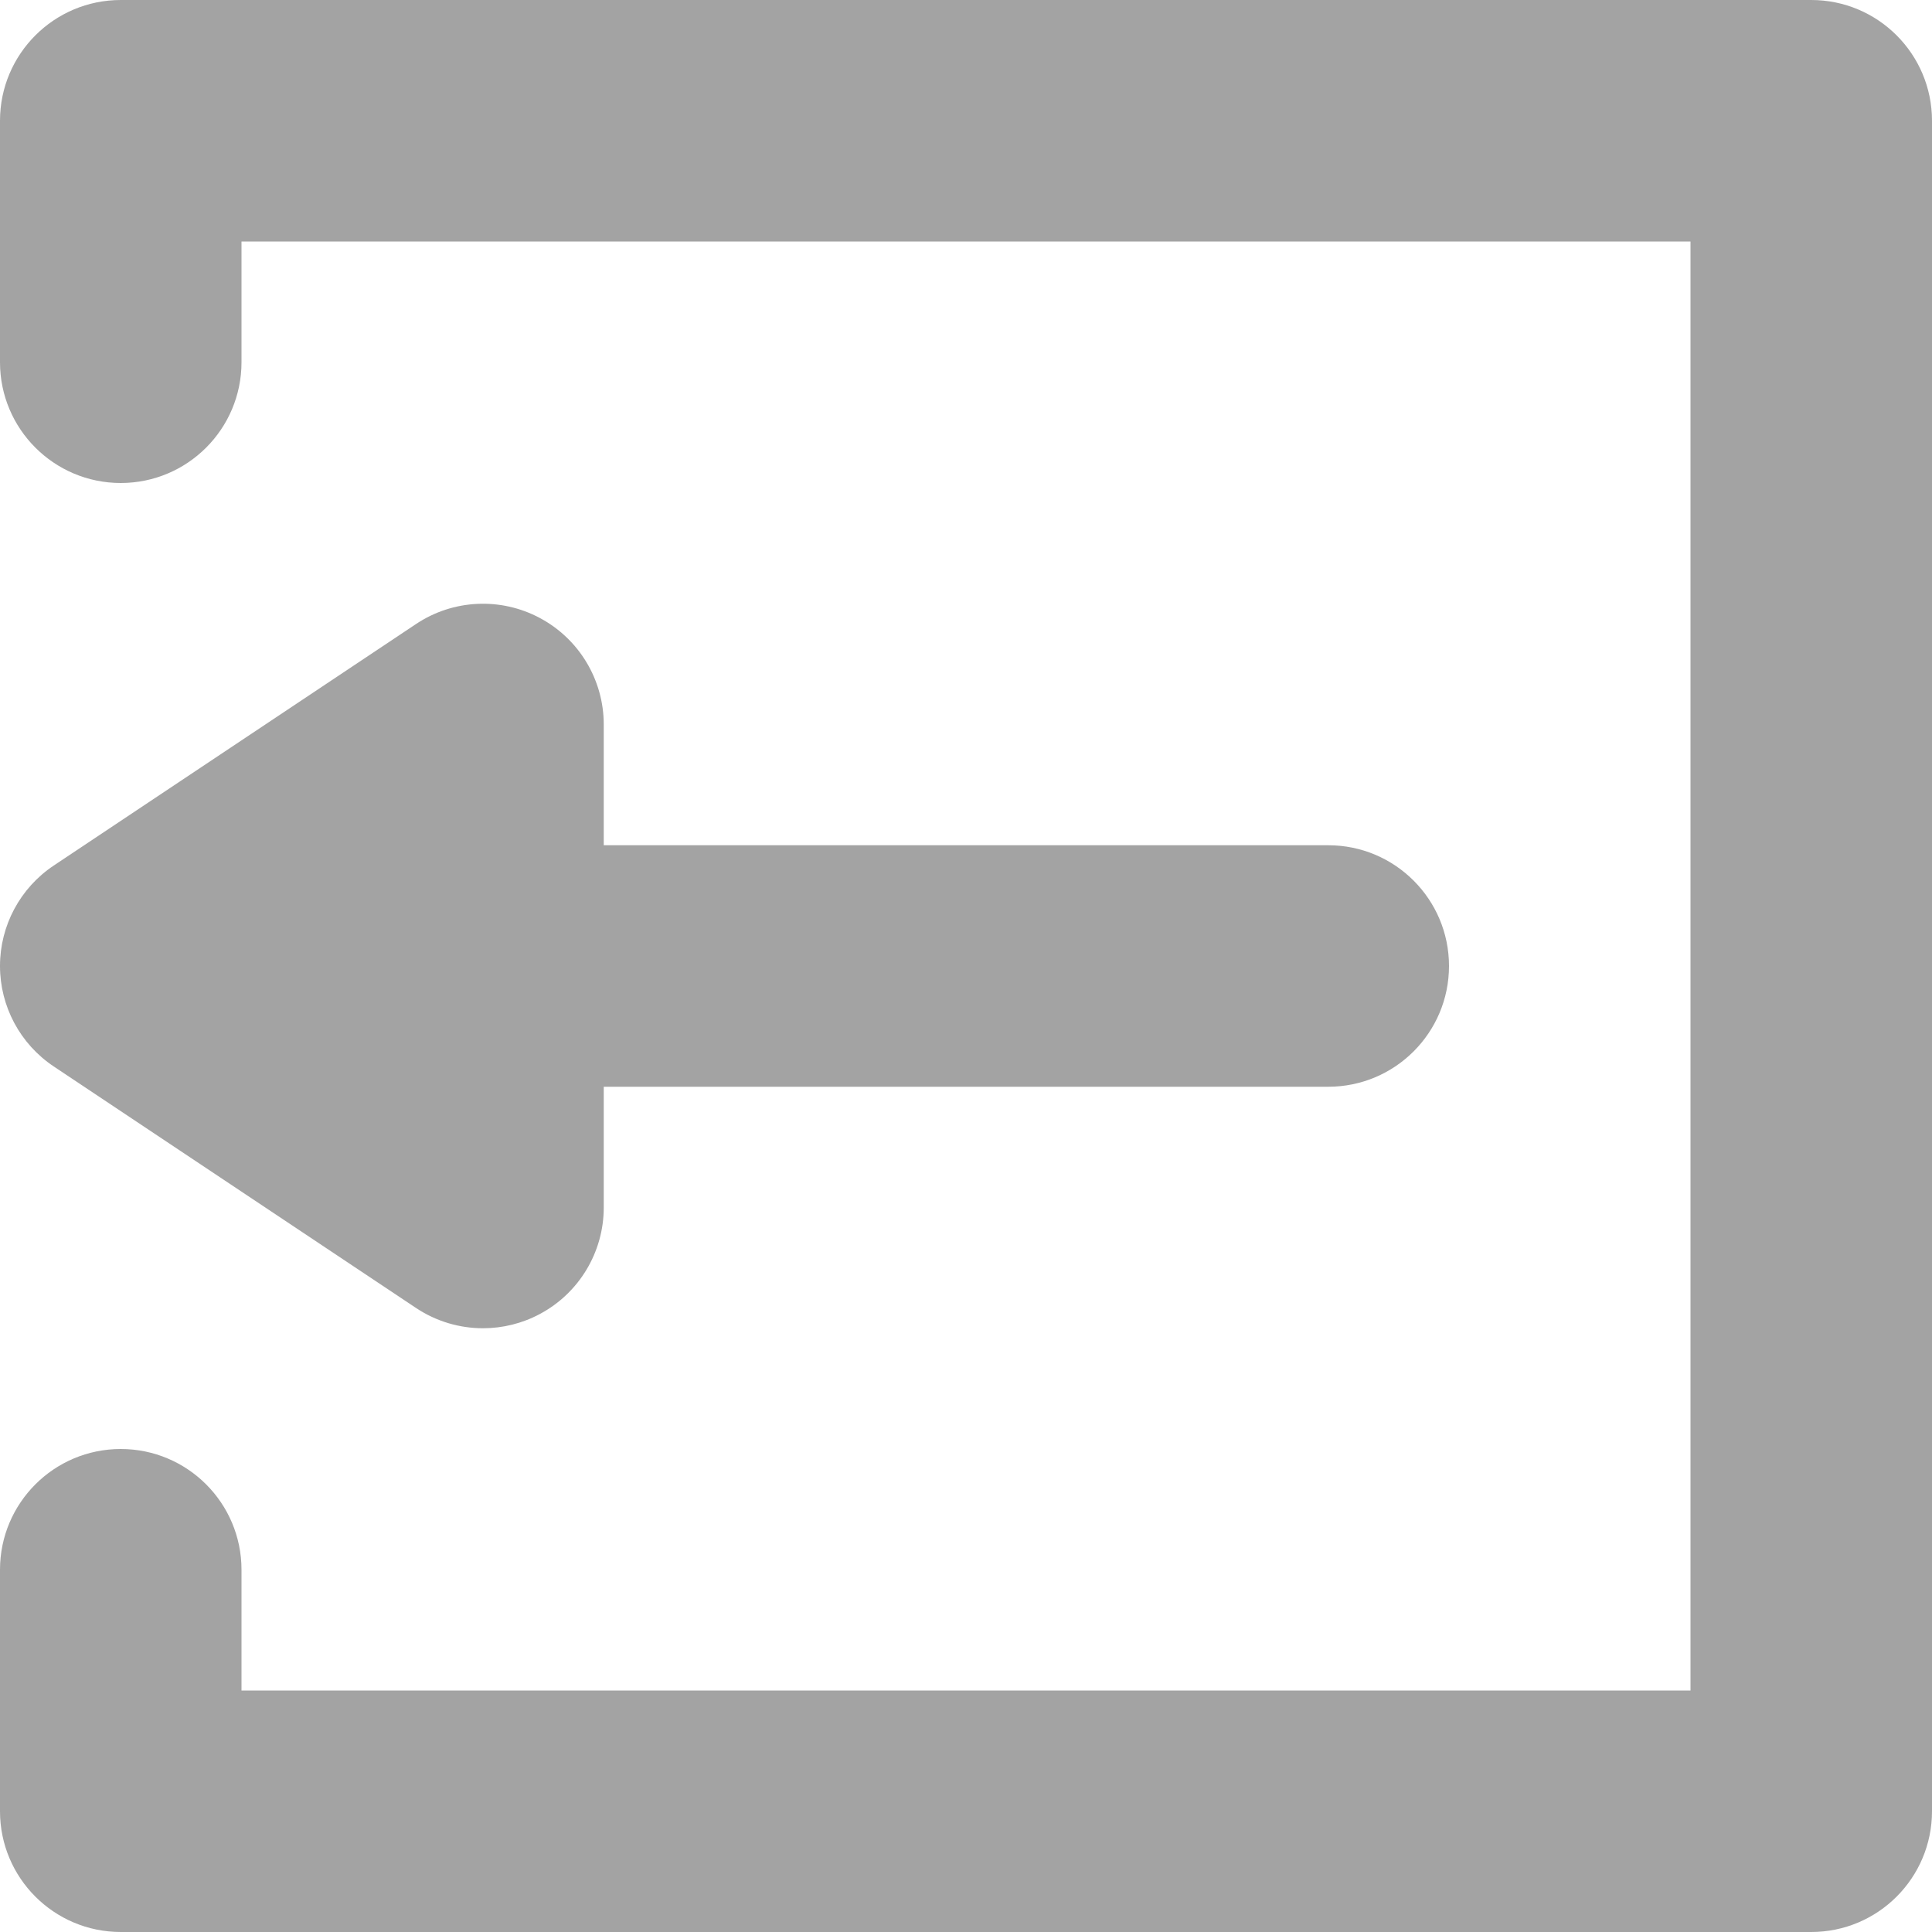
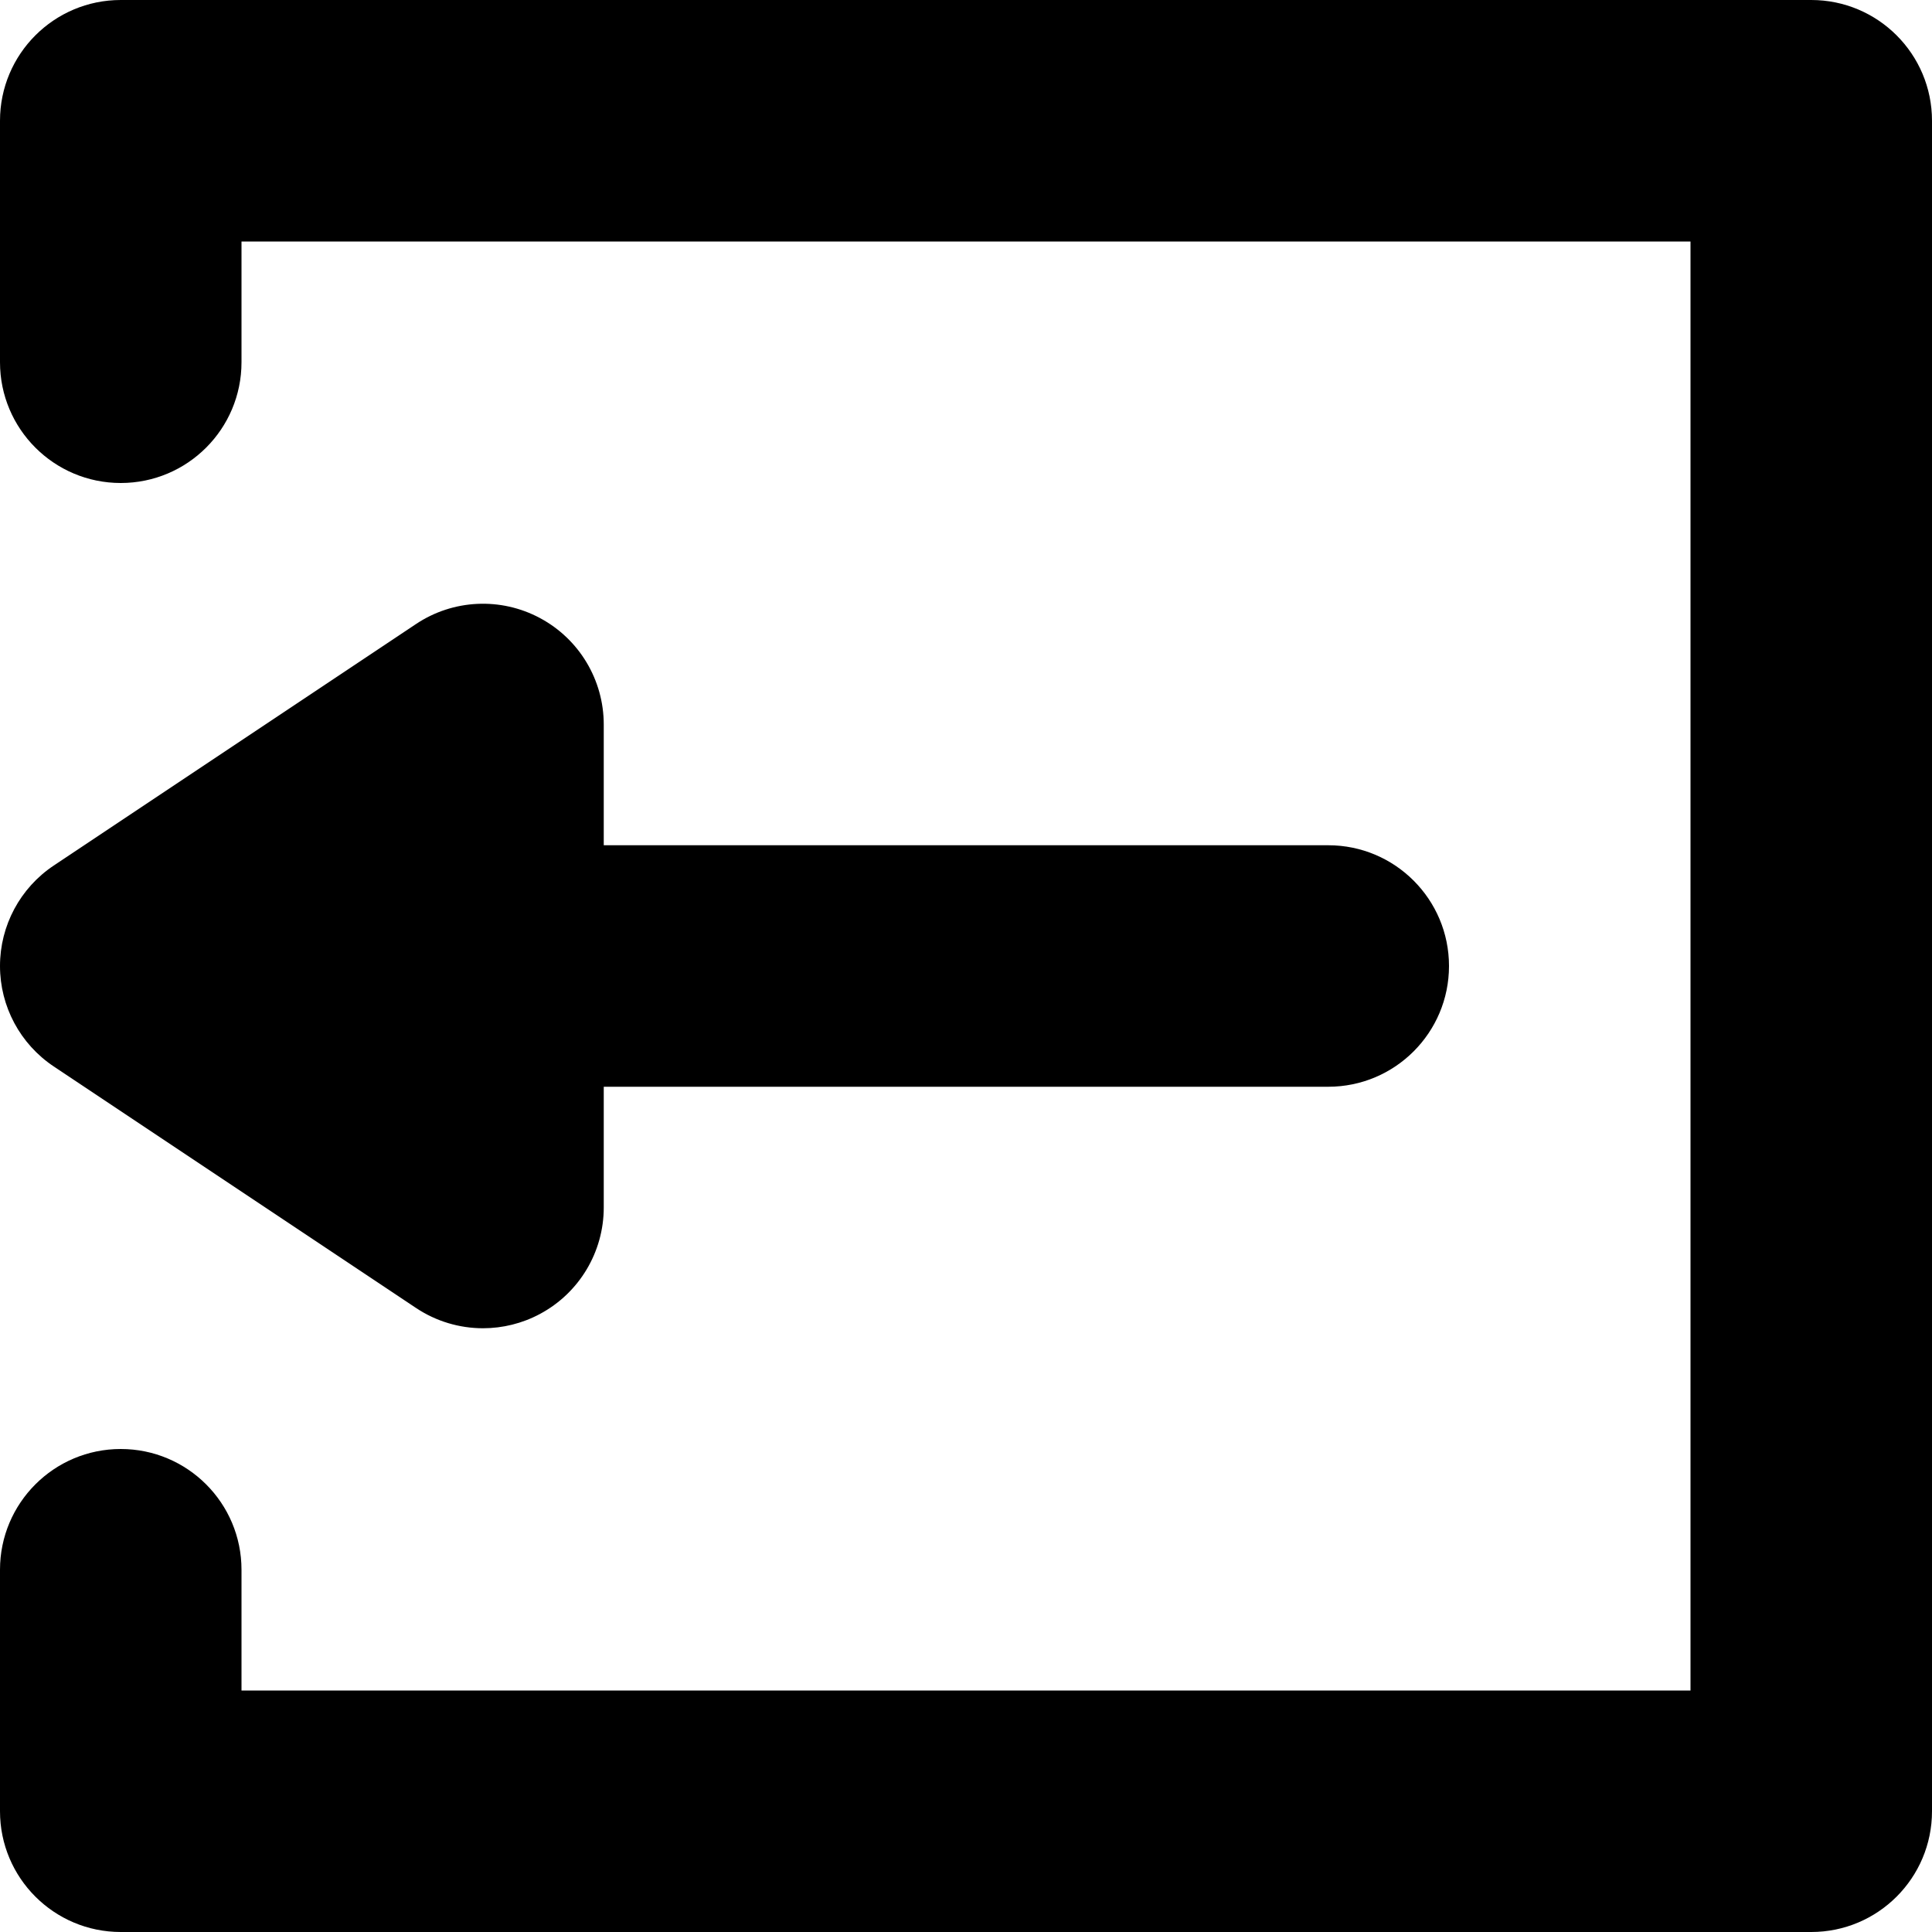
- <svg xmlns="http://www.w3.org/2000/svg" fill="#a3a3a3" height="800px" width="800px" version="1.1" id="Capa_1" viewBox="0 0 512 512" xml:space="preserve">
+ <svg xmlns="http://www.w3.org/2000/svg" height="800px" width="800px" version="1.1" id="Capa_1" viewBox="0 0 512 512" xml:space="preserve">
  <g>
    <path d="M480,0H32C14.328,0,0,14.328,0,32v64c0,17.672,14.328,32,32,32s32-14.328,32-32V64h384v384H64v-32   c0-17.672-14.328-32-32-32S0,398.328,0,416v64c0,17.672,14.328,32,32,32h448c17.672,0,32-14.328,32-32V32   C512,14.328,497.672,0,480,0z" />
    <path d="M143.094,163.789c-10.391-5.57-23.031-4.969-32.844,1.586l-96,64C5.344,235.313,0,245.297,0,256s5.344,20.688,14.25,26.625   l96,64c5.359,3.57,11.547,5.375,17.75,5.375c5.172,0,10.375-1.258,15.094-3.789C153.5,342.648,160,331.805,160,320v-32h192   c17.672,0,32-14.328,32-32s-14.328-32-32-32H160v-32C160,180.195,153.5,169.352,143.094,163.789z" />
  </g>
</svg>
